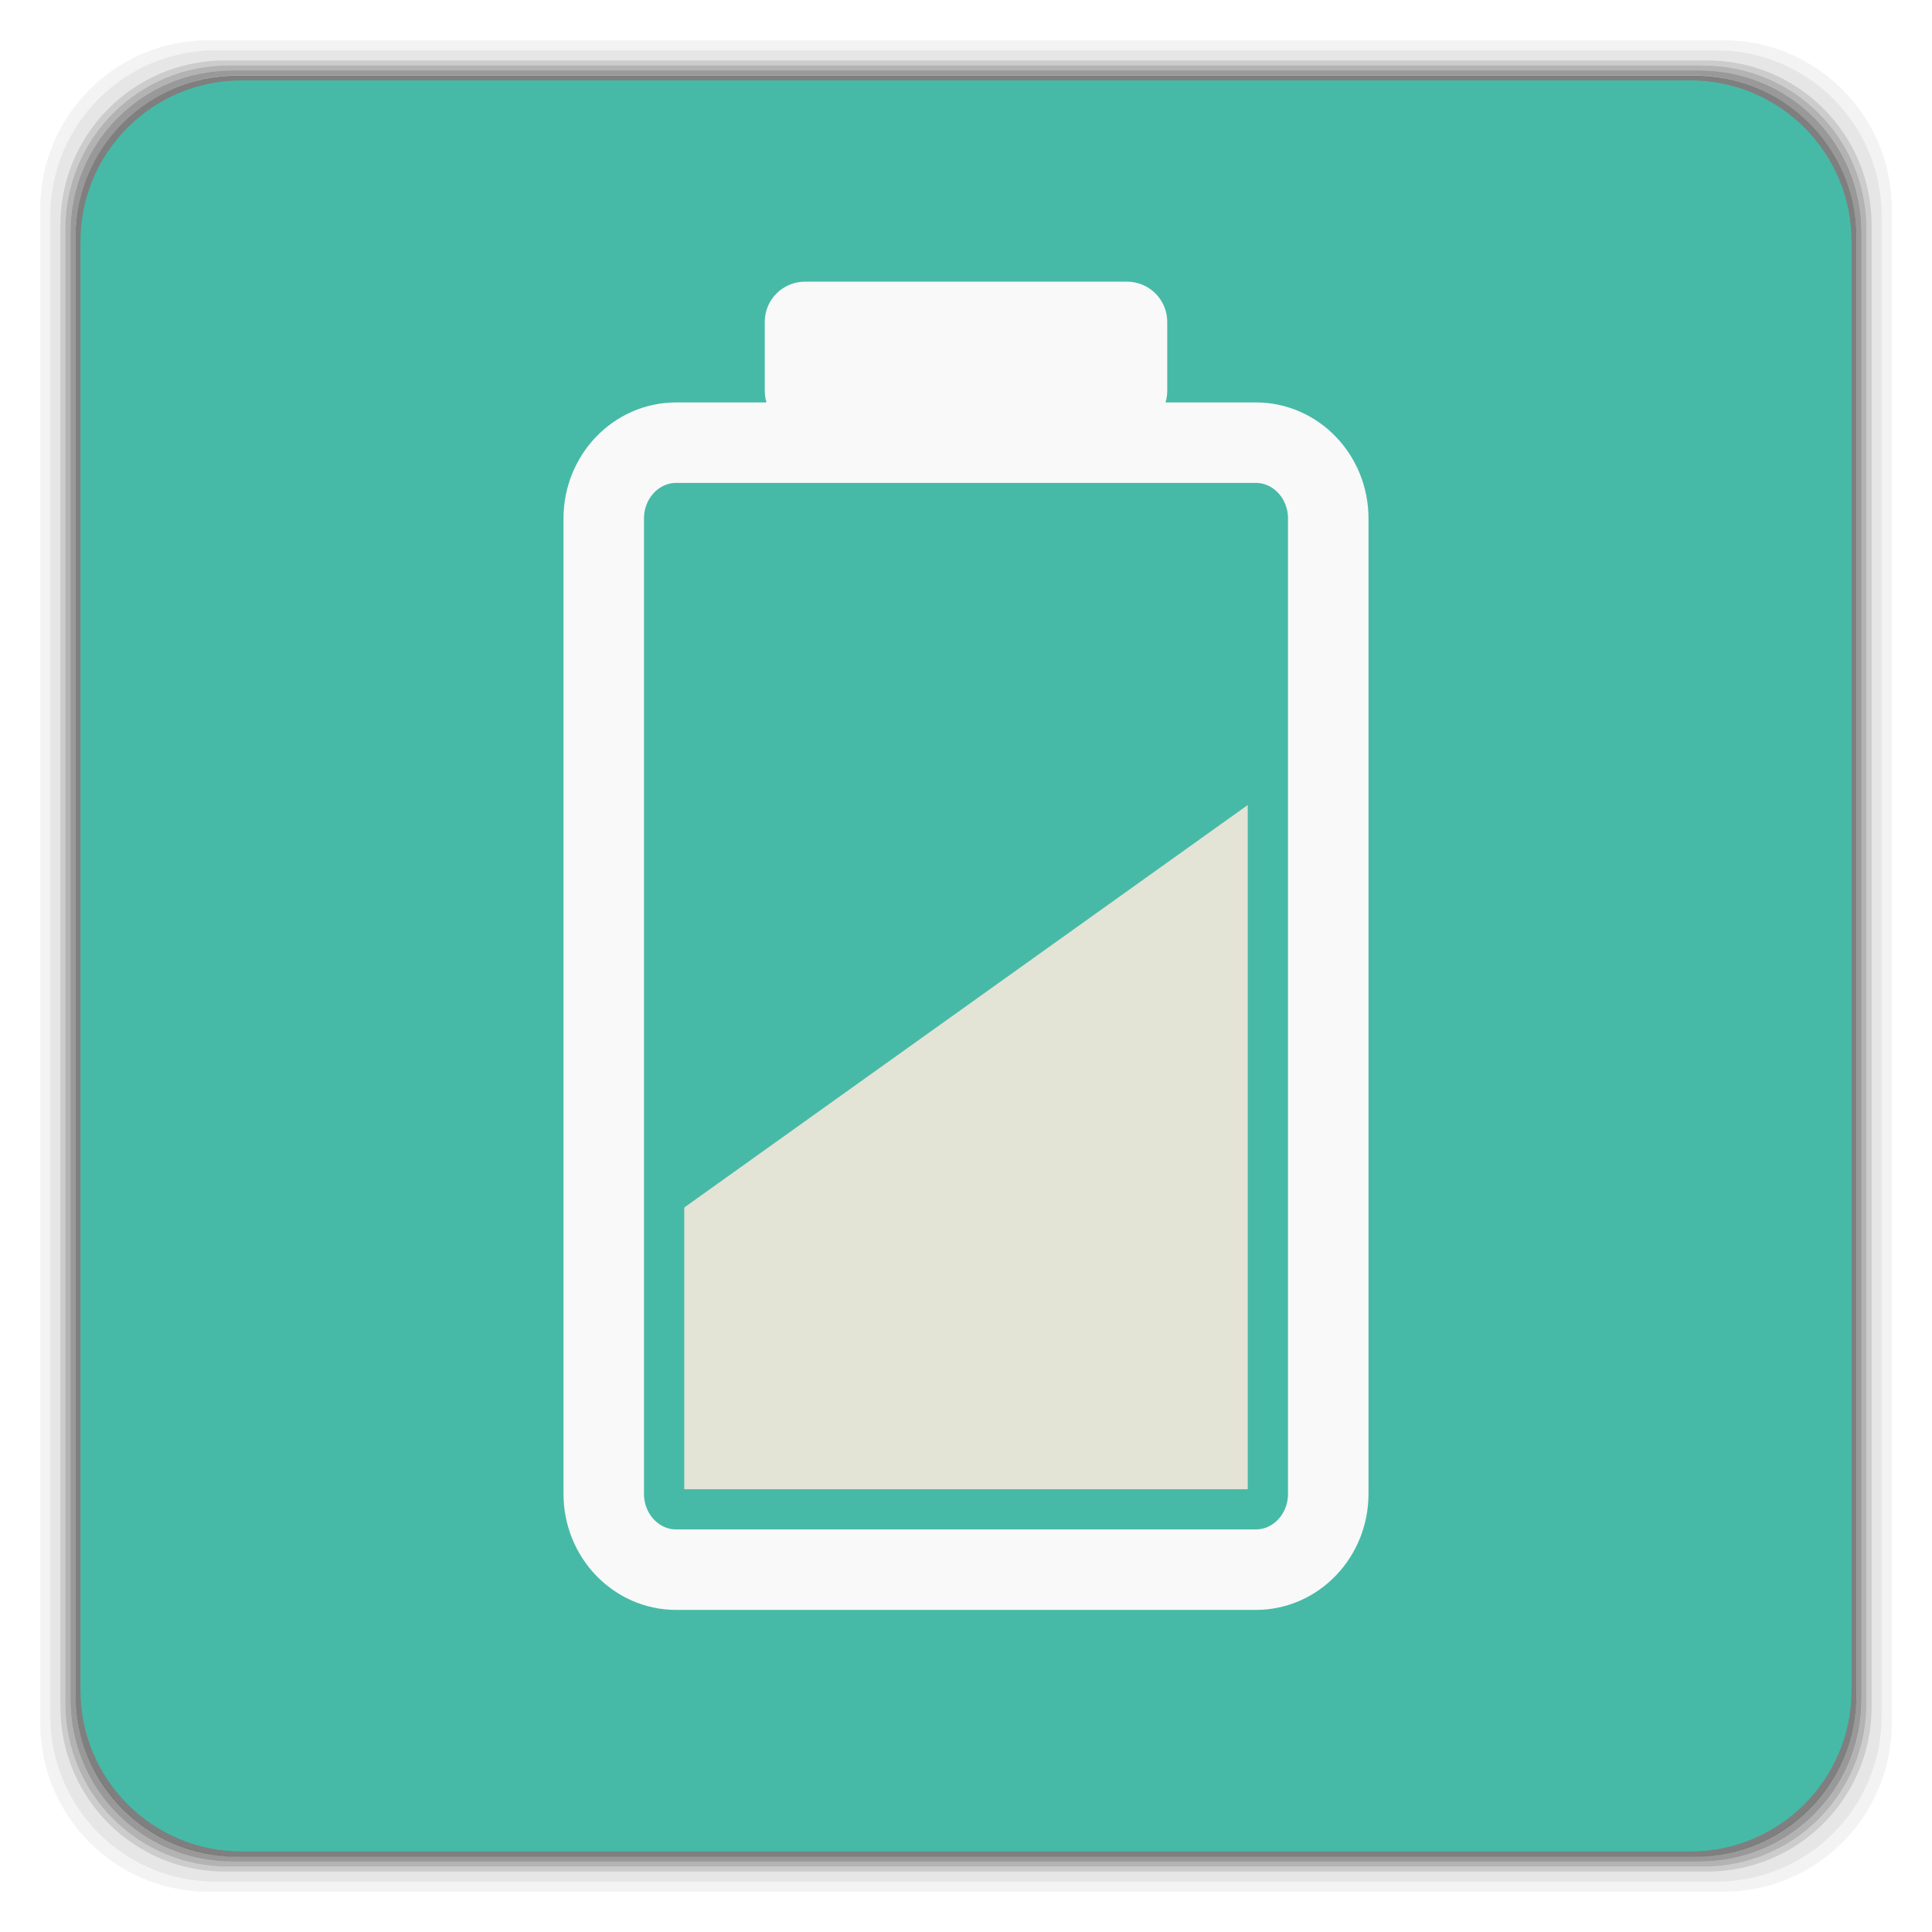
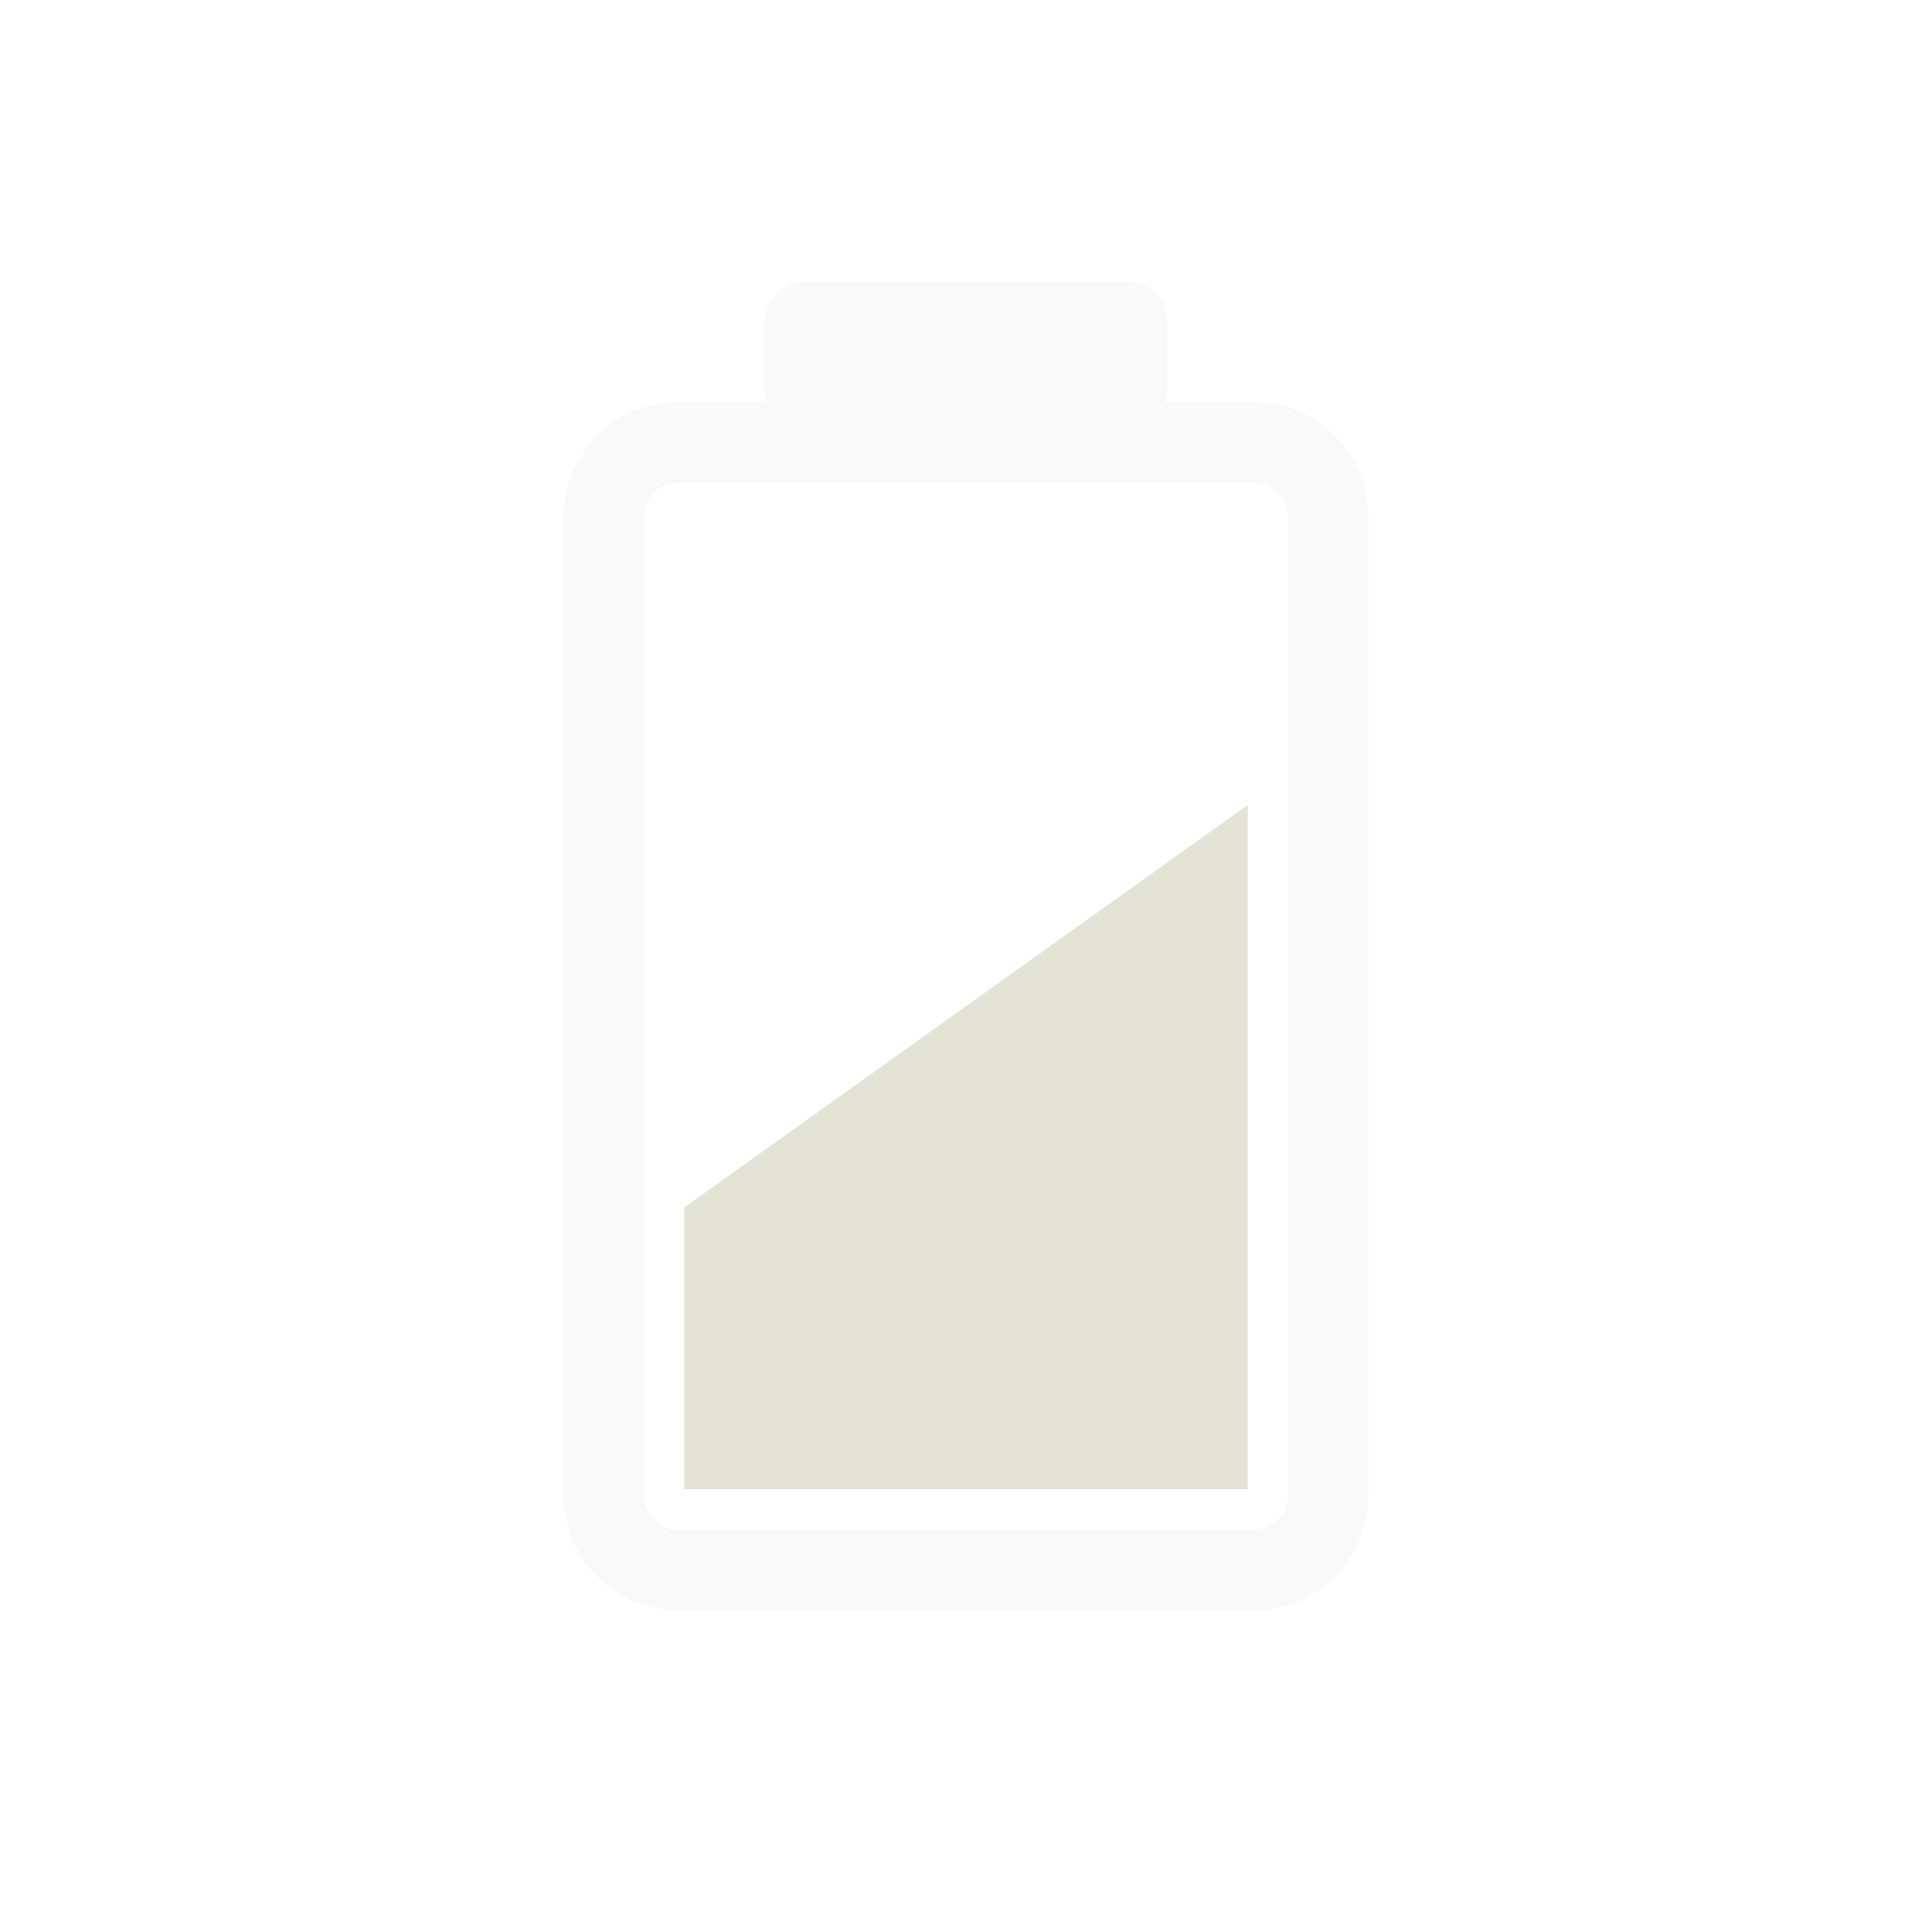
- <svg xmlns="http://www.w3.org/2000/svg" width="48" height="48">
-   <g transform="translate(0,-1004.362)">
-     <g>
-       <path transform="translate(0,1004.362)" d="M 5.188,1 C 2.871,1 1,2.871 1,5.188 l 0,37.625 C 1,45.129 2.871,47 5.188,47 l 37.625,0 C 45.129,47 47,45.129 47,42.812 L 47,5.188 C 47,2.871 45.129,1 42.812,1 L 5.188,1 z m 0.188,0.25 37.25,0 c 2.292,0 4.125,1.833 4.125,4.125 l 0,37.25 c 0,2.292 -1.833,4.125 -4.125,4.125 l -37.25,0 C 3.083,46.75 1.25,44.917 1.25,42.625 l 0,-37.25 C 1.25,3.083 3.083,1.25 5.375,1.25 z" opacity="0.05" />
-       <path transform="translate(0,1004.362)" d="M 5.375,1.25 C 3.083,1.25 1.25,3.083 1.25,5.375 l 0,37.25 c 0,2.292 1.833,4.125 4.125,4.125 l 37.25,0 c 2.292,0 4.125,-1.833 4.125,-4.125 l 0,-37.25 C 46.75,3.083 44.917,1.25 42.625,1.25 l -37.25,0 z m 0.219,0.25 36.812,0 C 44.673,1.5 46.5,3.327 46.5,5.594 l 0,36.812 C 46.5,44.673 44.673,46.5 42.406,46.5 l -36.812,0 C 3.327,46.5 1.5,44.673 1.5,42.406 l 0,-36.812 C 1.5,3.327 3.327,1.5 5.594,1.5 z" opacity="0.1" />
-       <path transform="translate(0,1004.362)" d="M 5.594,1.5 C 3.327,1.5 1.5,3.327 1.5,5.594 l 0,36.812 C 1.5,44.673 3.327,46.5 5.594,46.5 l 36.812,0 C 44.673,46.5 46.5,44.673 46.5,42.406 l 0,-36.812 C 46.5,3.327 44.673,1.5 42.406,1.5 l -36.812,0 z m 0.094,0.125 36.625,0 c 2.254,0 4.062,1.809 4.062,4.062 l 0,36.625 c 0,2.254 -1.809,4.062 -4.062,4.062 l -36.625,0 c -2.254,0 -4.062,-1.809 -4.062,-4.062 l 0,-36.625 C 1.625,3.434 3.434,1.625 5.688,1.625 z" opacity="0.2" />
-       <path transform="translate(0,1004.362)" d="M 5.688,1.625 C 3.434,1.625 1.625,3.434 1.625,5.688 l 0,36.625 c 0,2.254 1.809,4.062 4.062,4.062 l 36.625,0 c 2.254,0 4.062,-1.809 4.062,-4.062 l 0,-36.625 c 0,-2.254 -1.809,-4.062 -4.062,-4.062 l -36.625,0 z m 0.094,0.125 36.438,0 c 2.241,0 4.031,1.79 4.031,4.031 l 0,36.438 c 0,2.241 -1.79,4.031 -4.031,4.031 l -36.438,0 C 3.54,46.25 1.75,44.46 1.75,42.219 l 0,-36.438 C 1.75,3.54 3.54,1.75 5.781,1.75 z" opacity="0.3" />
-       <path transform="translate(0,1004.362)" d="M 5.781,1.75 C 3.54,1.75 1.75,3.54 1.75,5.781 l 0,36.438 c 0,2.241 1.79,4.031 4.031,4.031 l 36.438,0 c 2.241,0 4.031,-1.79 4.031,-4.031 l 0,-36.438 C 46.25,3.54 44.46,1.75 42.219,1.75 l -36.438,0 z m 0.125,0.125 36.188,0 c 2.229,0 4.031,1.803 4.031,4.031 l 0,36.188 c 0,2.229 -1.803,4.031 -4.031,4.031 l -36.188,0 C 3.678,46.125 1.875,44.322 1.875,42.094 l 0,-36.188 C 1.875,3.678 3.678,1.875 5.906,1.875 z" opacity="0.4" />
-       <rect width="44.25" height="44.25" x="1.875" y="1006.24" rx="4.02" opacity="0.5" />
-     </g>
-     <rect width="44" height="44" x="2" y="1006.36" rx="4" fill="#46baa7" />
-     <rect width="18" height="28" x="15" y="1015.36" rx="1.8" ry="1.883" fill="none" stroke="#f9f9f9" stroke-width="2" />
-     <rect width="10" height="3.711" x="19" y="1011.36" rx="1" fill="#f9f9f9" />
-     <path d="m 17,1041.362 14,0 0,-17 -14,10 z" fill="#e3e3d6" />
-   </g>
+ <svg xmlns="http://www.w3.org/2000/svg" width="48" height="48" id="svg2" version="1.1">
+   <defs id="defs30" />
+   <rect style="fill:none;stroke:#f9f9f9;stroke-width:2" id="rect22" ry="1.883" rx="1.8" y="10.998" x="15" height="28" width="18" />
+   <rect style="fill:#f9f9f9" id="rect24" rx="1" y="6.998" x="19" height="3.711" width="10" />
+   <path style="fill:#e3e3d6" id="path26" d="m 17,37 14,0 0,-17 -14,10 z" />
</svg>
